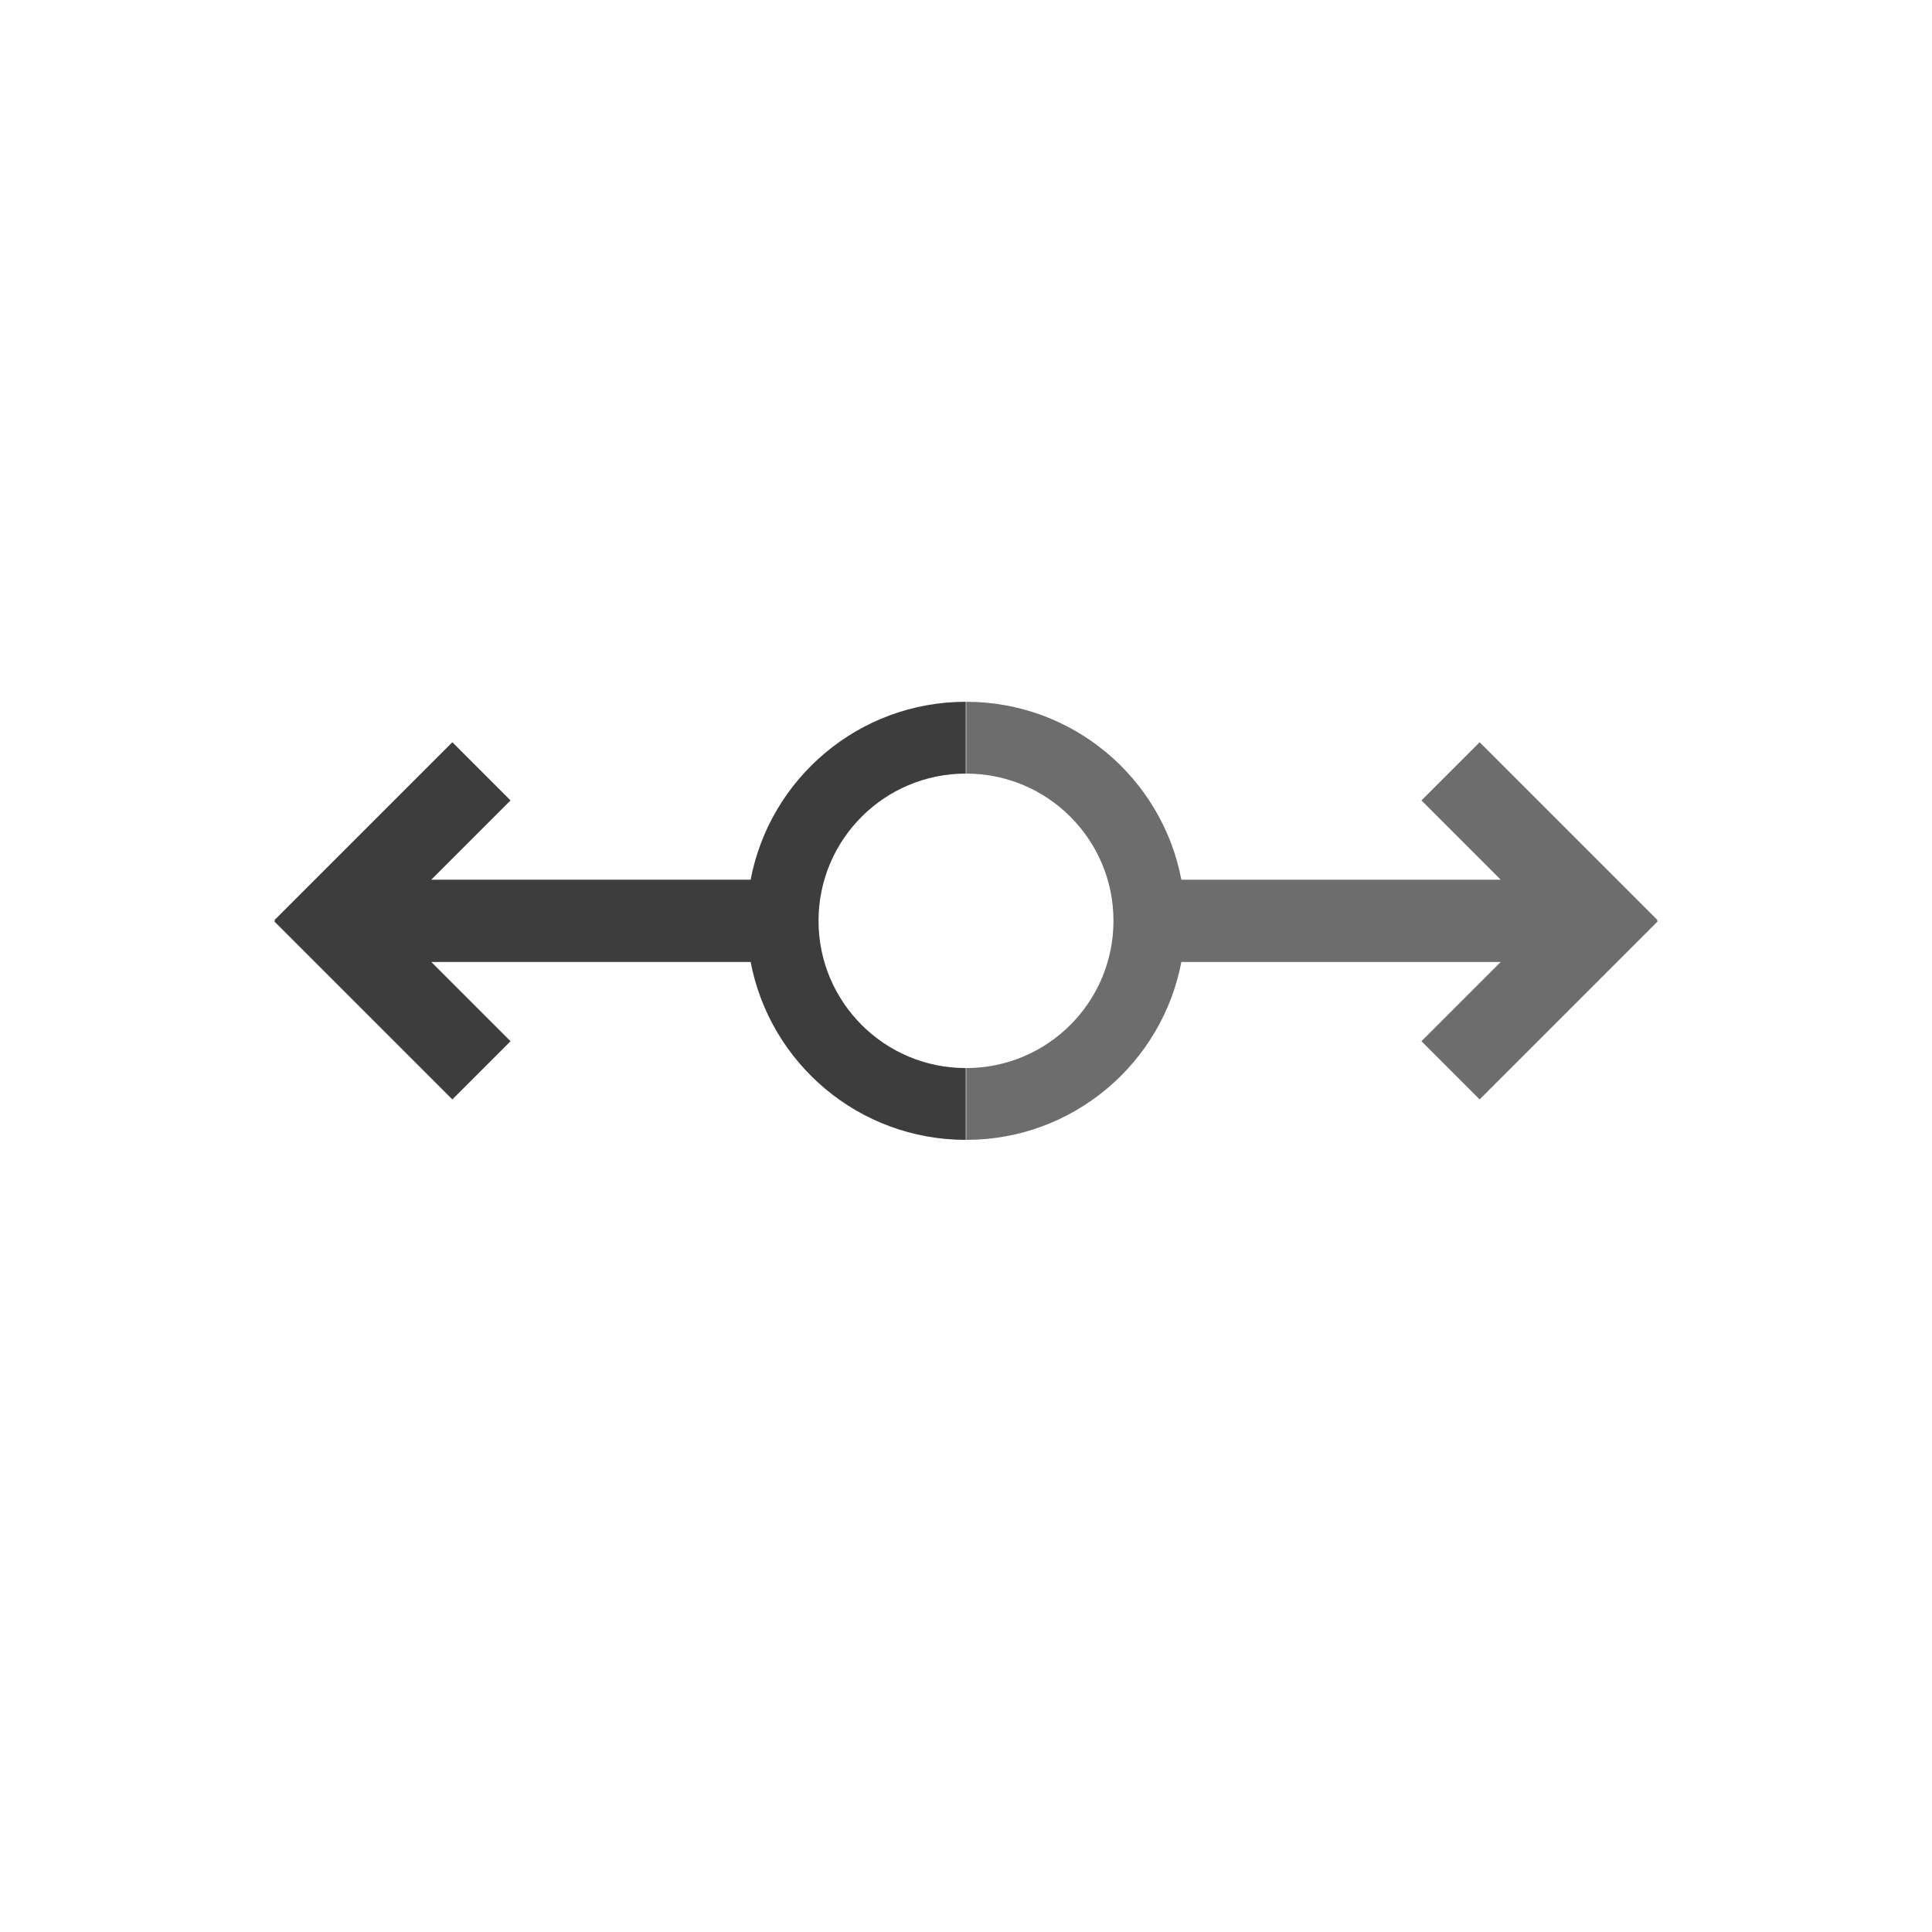
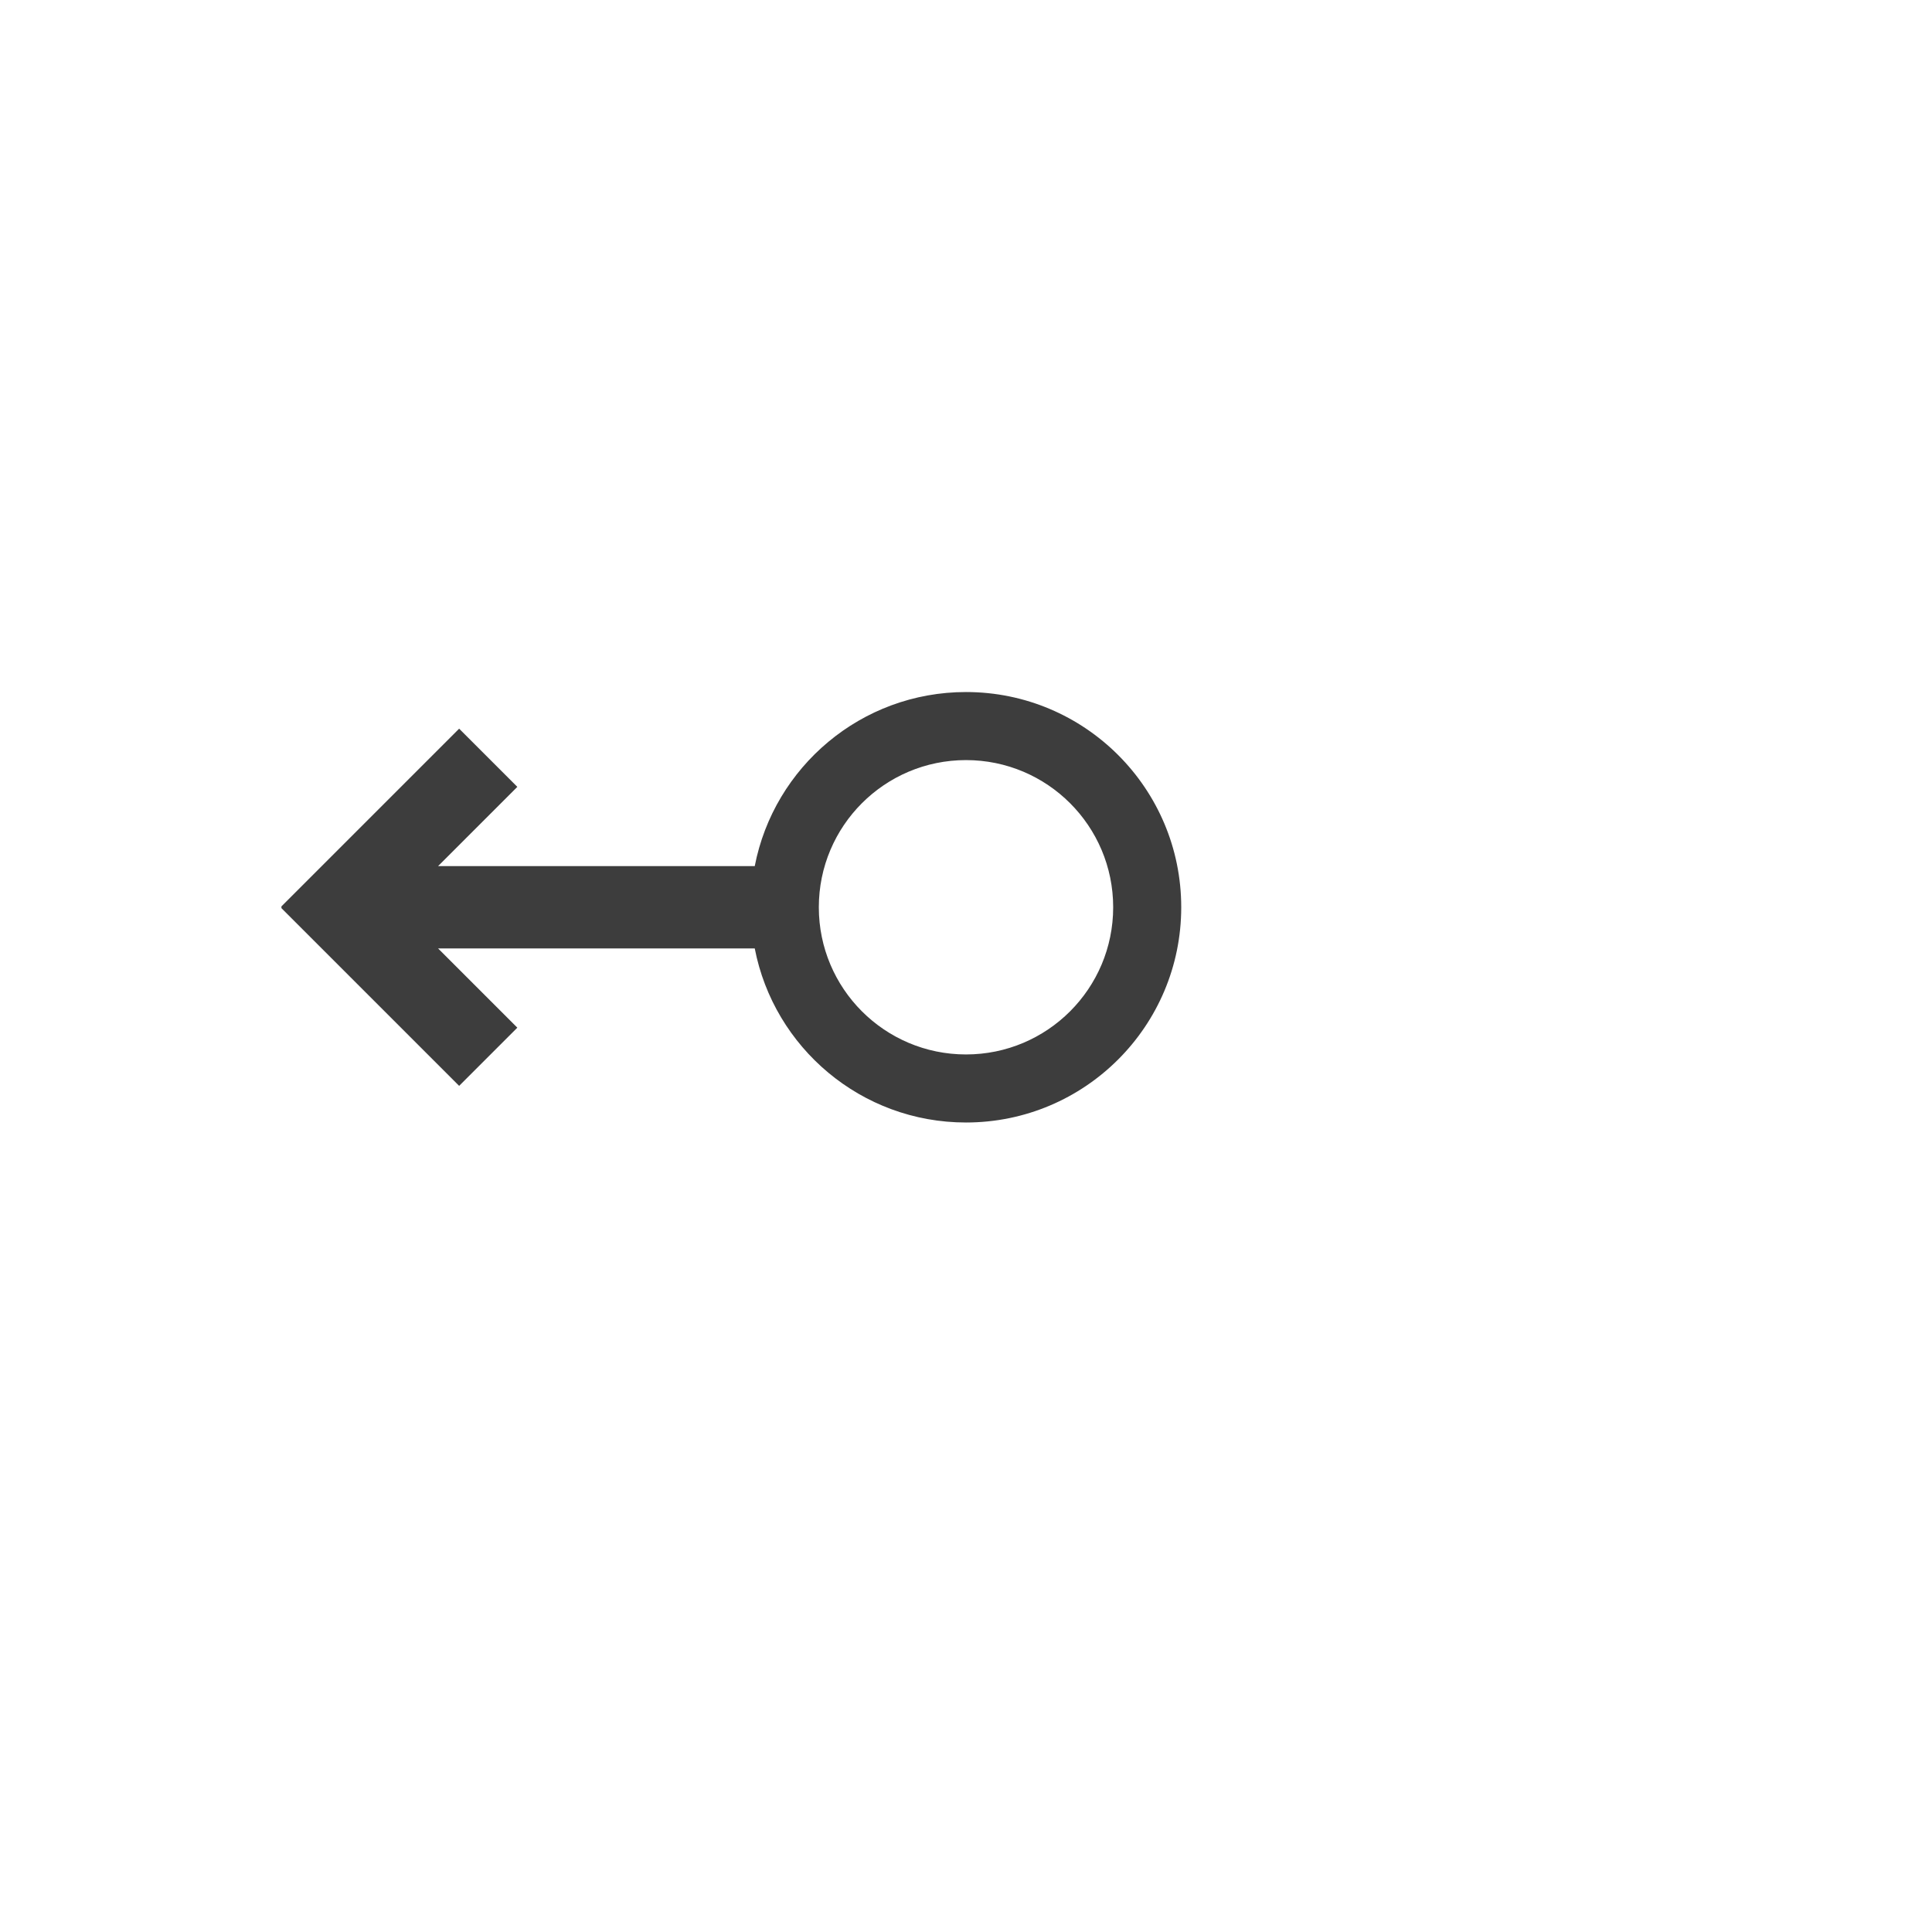
- <svg xmlns="http://www.w3.org/2000/svg" version="1.1" id="圖層_1" x="0px" y="0px" width="570px" height="570px" viewBox="0 -105 570 570" enable-background="new 0 -105 570 570" xml:space="preserve">
+ <svg xmlns="http://www.w3.org/2000/svg" version="1.1" id="圖層_1" x="0px" y="0px" width="570px" height="570px" viewBox="0 0 570 570" enable-background="new 0 0 570 570" xml:space="preserve">
  <g>
-     <path fill="#6D6D6D" d="M489.052,166.494l-52.513-52.512l-17.167,17.166l23.386,23.386h-94.22   c-5.683-29.886-31.931-52.485-63.469-52.485v21.185c23.991,0,43.438,19.448,43.438,43.438c0,23.989-19.446,43.438-43.438,43.438   v21.186c31.538,0,57.786-22.6,63.469-52.483h94.22l-23.386,23.384l17.167,17.167l52.513-52.512l-0.179-0.179L489.052,166.494z" />
-     <path fill="#3D3D3D" d="M80.947,166.494l52.513-52.512l17.167,17.166l-23.386,23.386h94.22   c5.683-29.886,31.931-52.485,63.47-52.485v21.185c-23.989,0-43.438,19.448-43.438,43.438c0,23.989,19.449,43.438,43.438,43.438   v21.186c-31.539,0-57.785-22.6-63.467-52.483H127.24l23.386,23.384l-17.167,17.167l-52.513-52.512l0.179-0.179L80.947,166.494z" />
+     <circle fill="none" cx="285" cy="267.672" r="43.421" />
+     <path fill="#3D3D3D" d="M83.128,267.672l-0.18,0.18l52.514,52.512l17.167-17.167l-23.387-23.384h93.431   c5.667,29.26,31.41,51.359,62.327,51.359c35.07,0,63.5-28.43,63.5-63.5s-28.43-63.5-63.5-63.5c-30.918,0-56.661,22.1-62.328,51.362   h-93.43l23.387-23.386l-17.167-17.166l-52.514,52.512L83.128,267.672z M241.578,267.672c0-23.981,19.44-43.421,43.422-43.421   s43.422,19.439,43.422,43.421c0,23.982-19.44,43.422-43.422,43.422S241.578,291.654,241.578,267.672z" />
  </g>
</svg>
